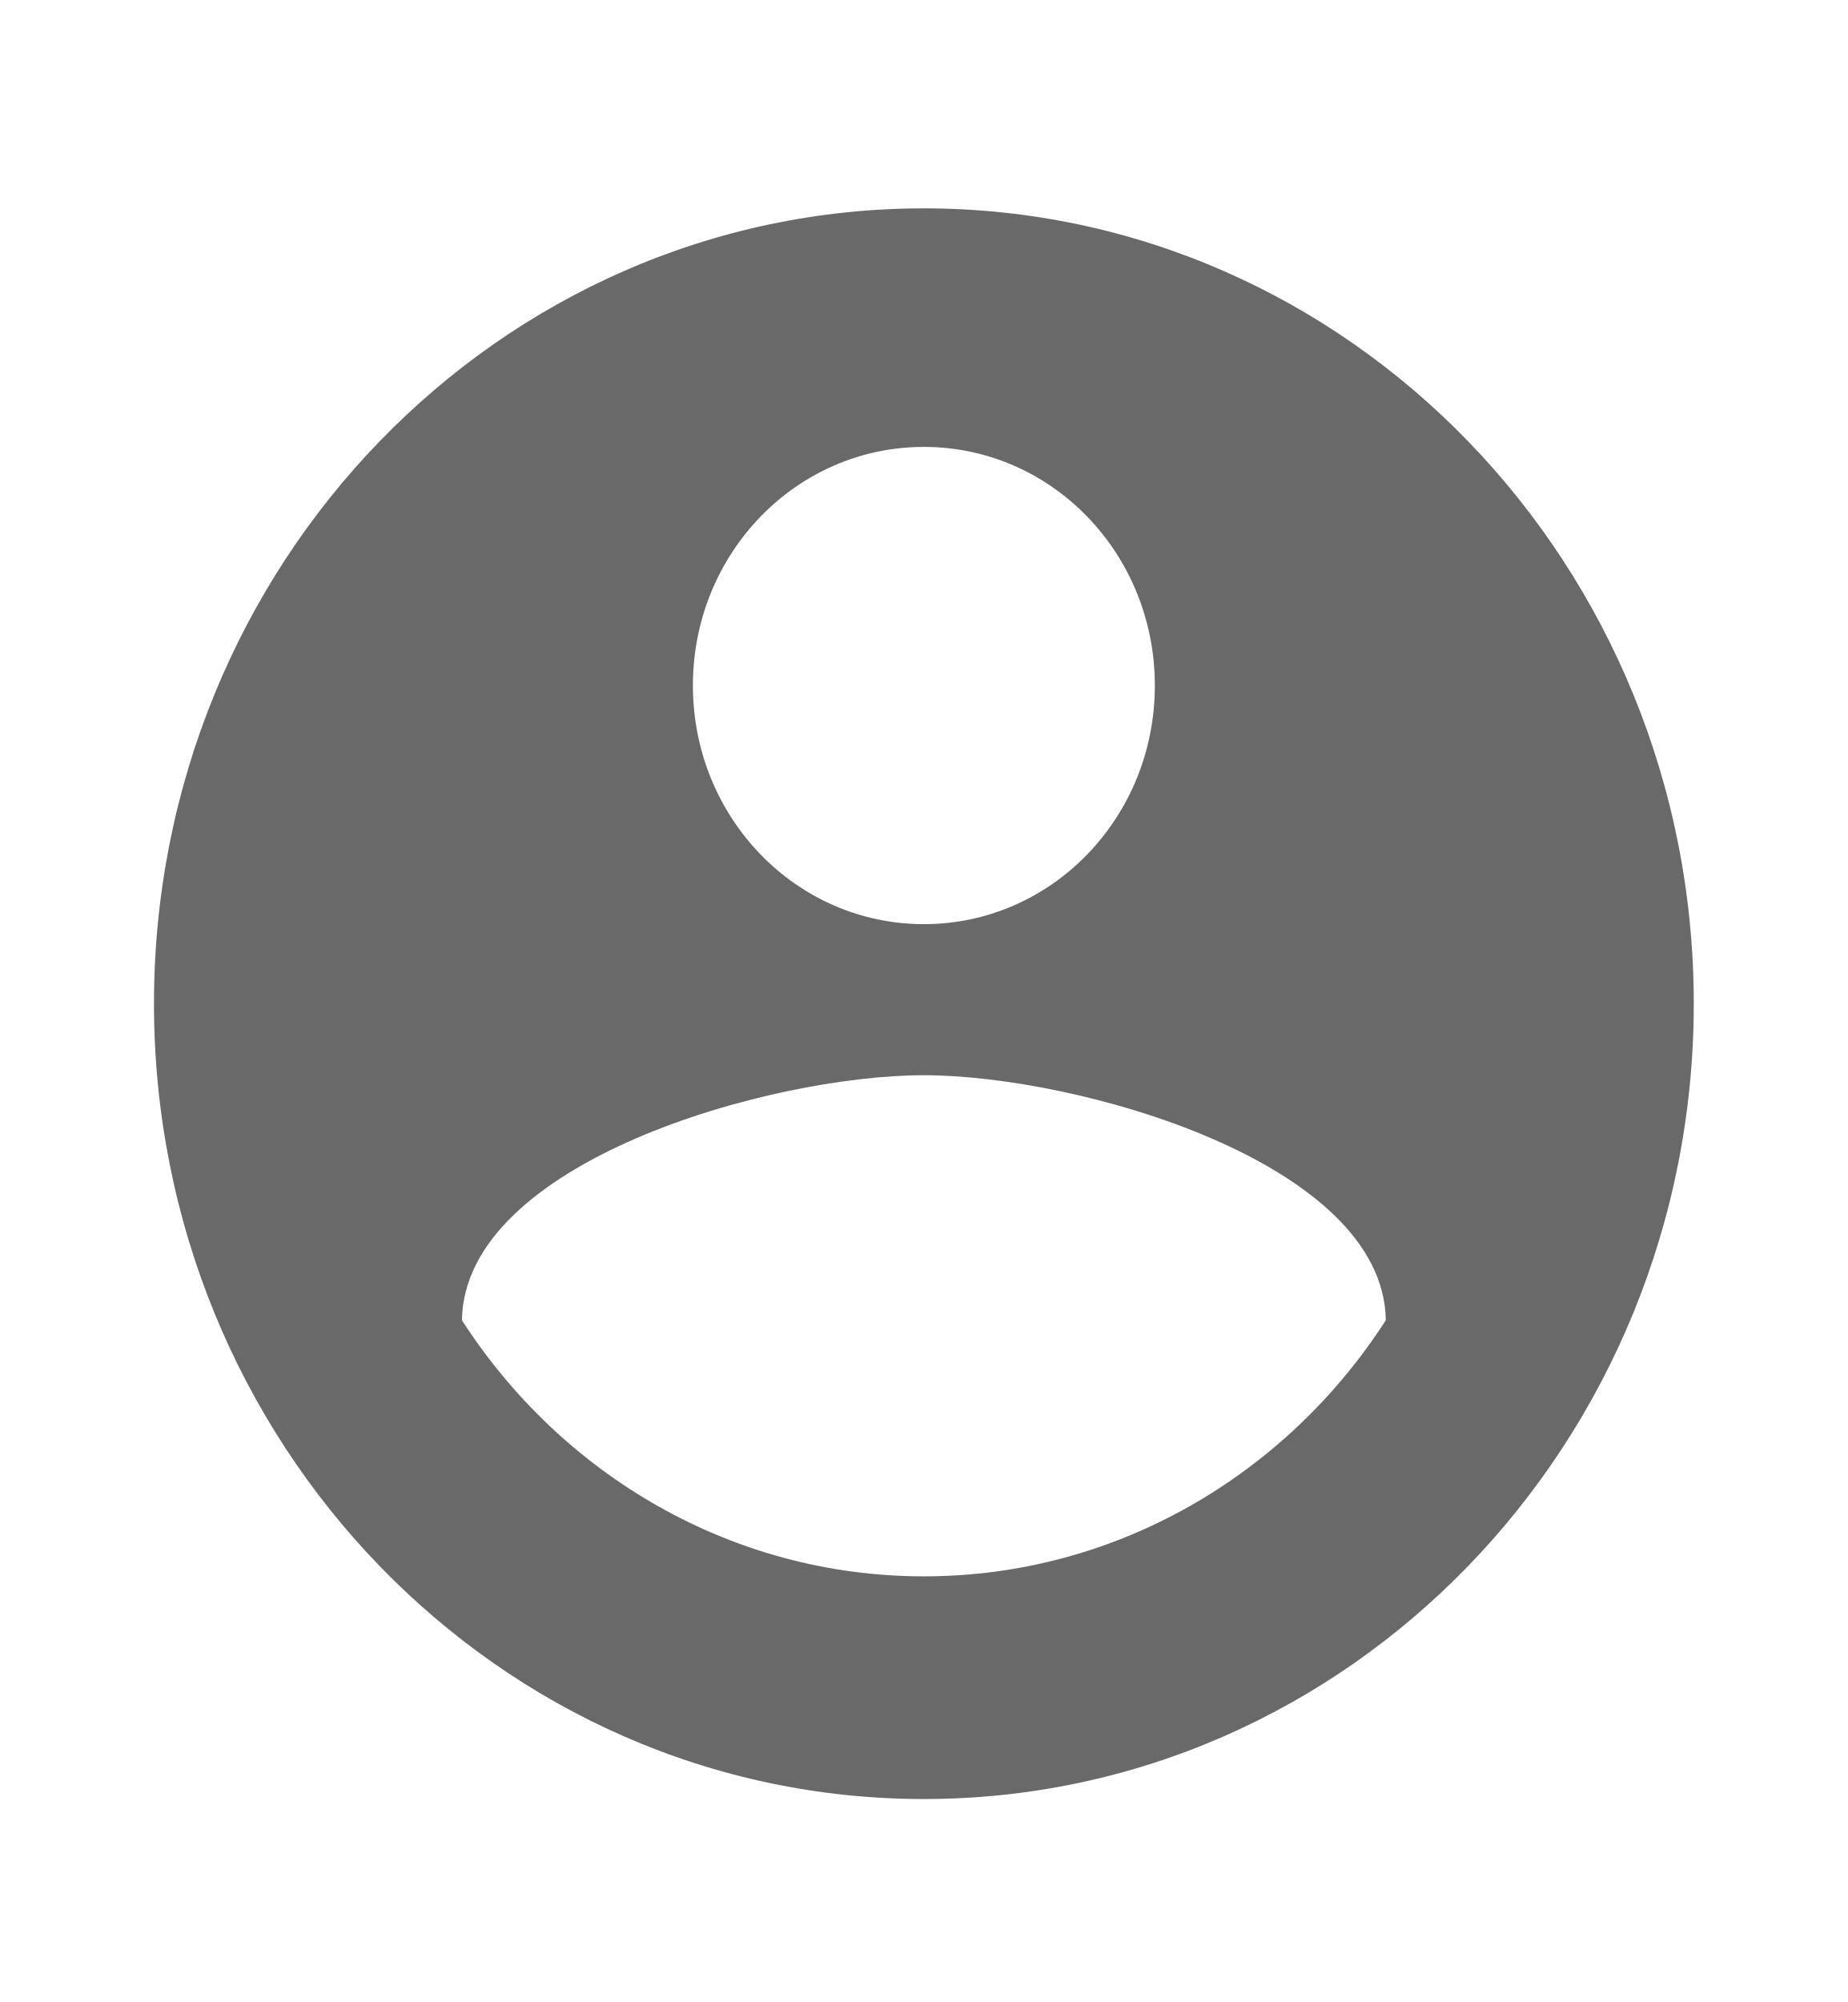
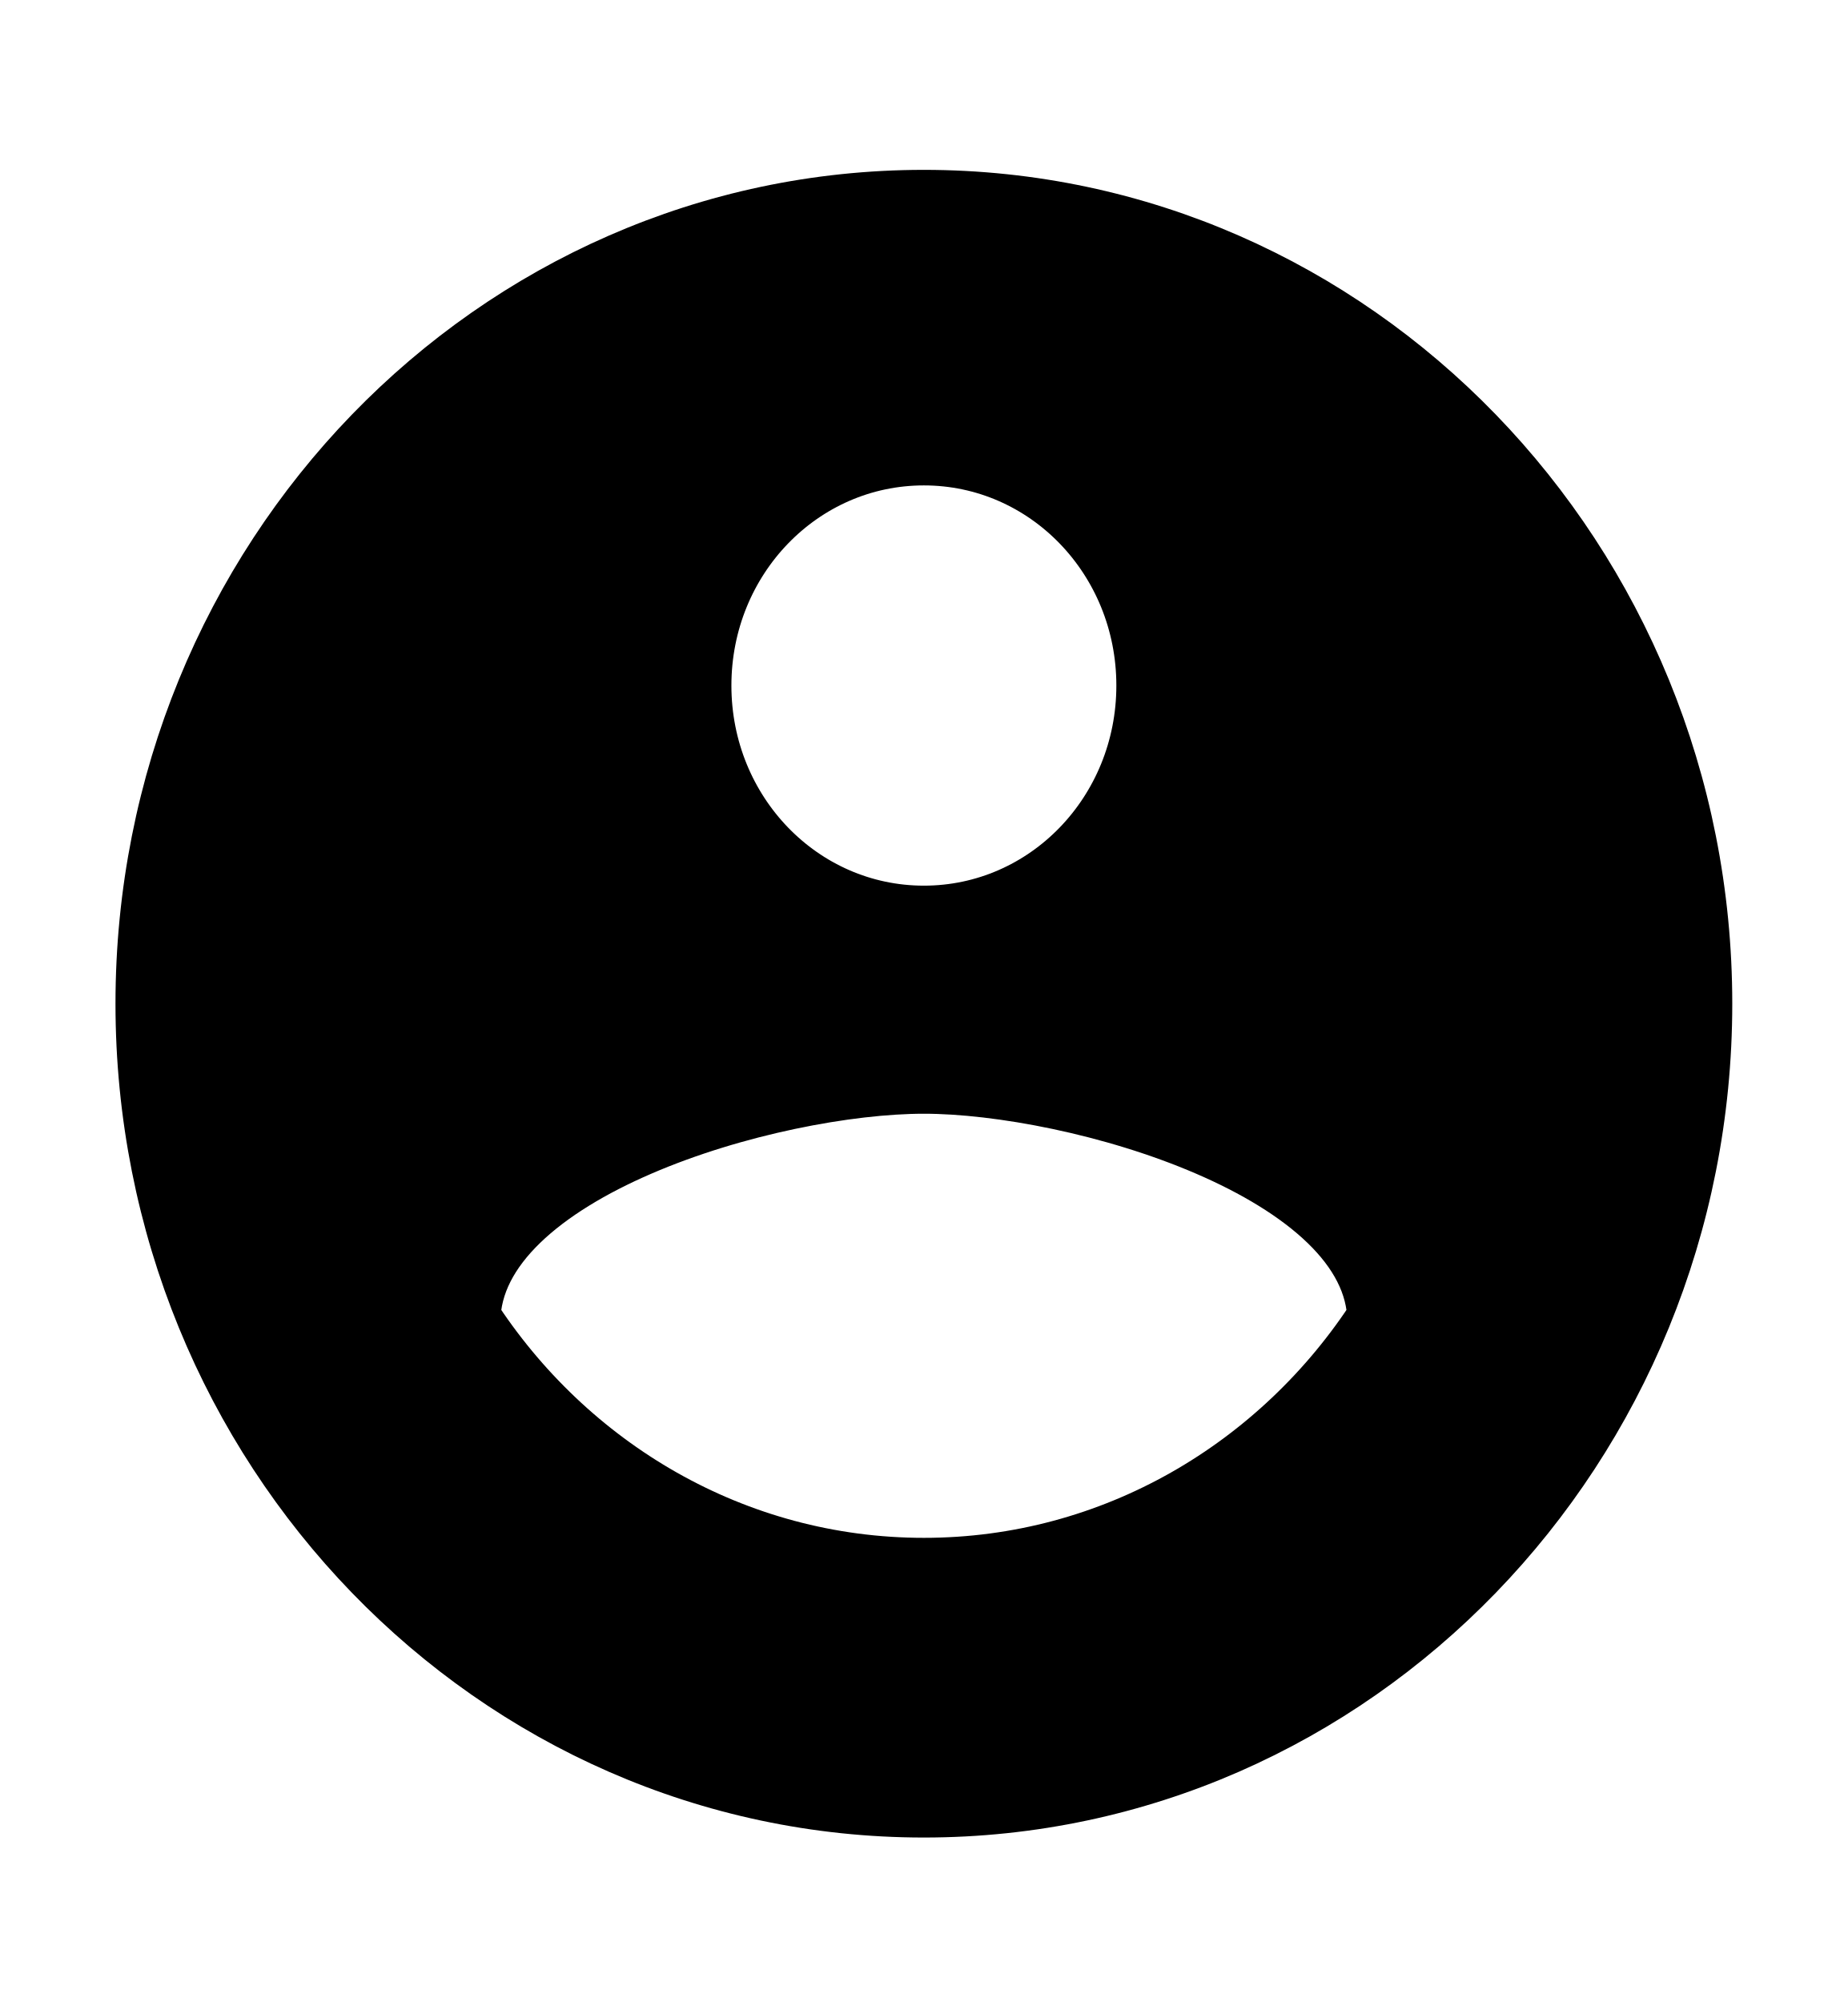
- <svg xmlns="http://www.w3.org/2000/svg" width="24" height="26" viewBox="0 0 24 26" fill="none">
-   <path d="M12 2.706C6.48 2.706 2 7.333 2 13.035C2 18.736 6.48 23.364 12 23.364C17.52 23.364 22 18.736 22 13.035C22 7.333 17.52 2.706 12 2.706ZM12 5.804C13.66 5.804 15 7.188 15 8.903C15 10.618 13.66 12.002 12 12.002C10.34 12.002 9 10.618 9 8.903C9 7.188 10.34 5.804 12 5.804ZM12 20.472C9.5 20.472 7.29 19.149 6 17.146C6.03 15.09 10 13.964 12 13.964C13.99 13.964 17.97 15.09 18 17.146C16.71 19.149 14.5 20.472 12 20.472Z" fill="#696969" />
+ <svg xmlns="http://www.w3.org/2000/svg" class="h-6 w-6 text-black hover:text-gdscBlue-300 fill-current" stroke="currentColor" aria-hidden="true" width="24" height="26" viewBox="0 0 24 26" fill="currentColor">
+   <path d="M12 2.706C6.48 2.706 2 7.333 2 13.035C2 18.736 6.48 23.364 12 23.364C17.52 23.364 22 18.736 22 13.035C22 7.333 17.52 2.706 12 2.706ZM12 5.804C13.66 5.804 15 7.188 15 8.903C15 10.618 13.66 12.002 12 12.002C10.34 12.002 9 10.618 9 8.903C9 7.188 10.34 5.804 12 5.804ZM12 20.472C9.5 20.472 7.29 19.149 6 17.146C6.03 15.09 10 13.964 12 13.964C13.99 13.964 17.97 15.09 18 17.146C16.71 19.149 14.5 20.472 12 20.472Z" />
</svg>
